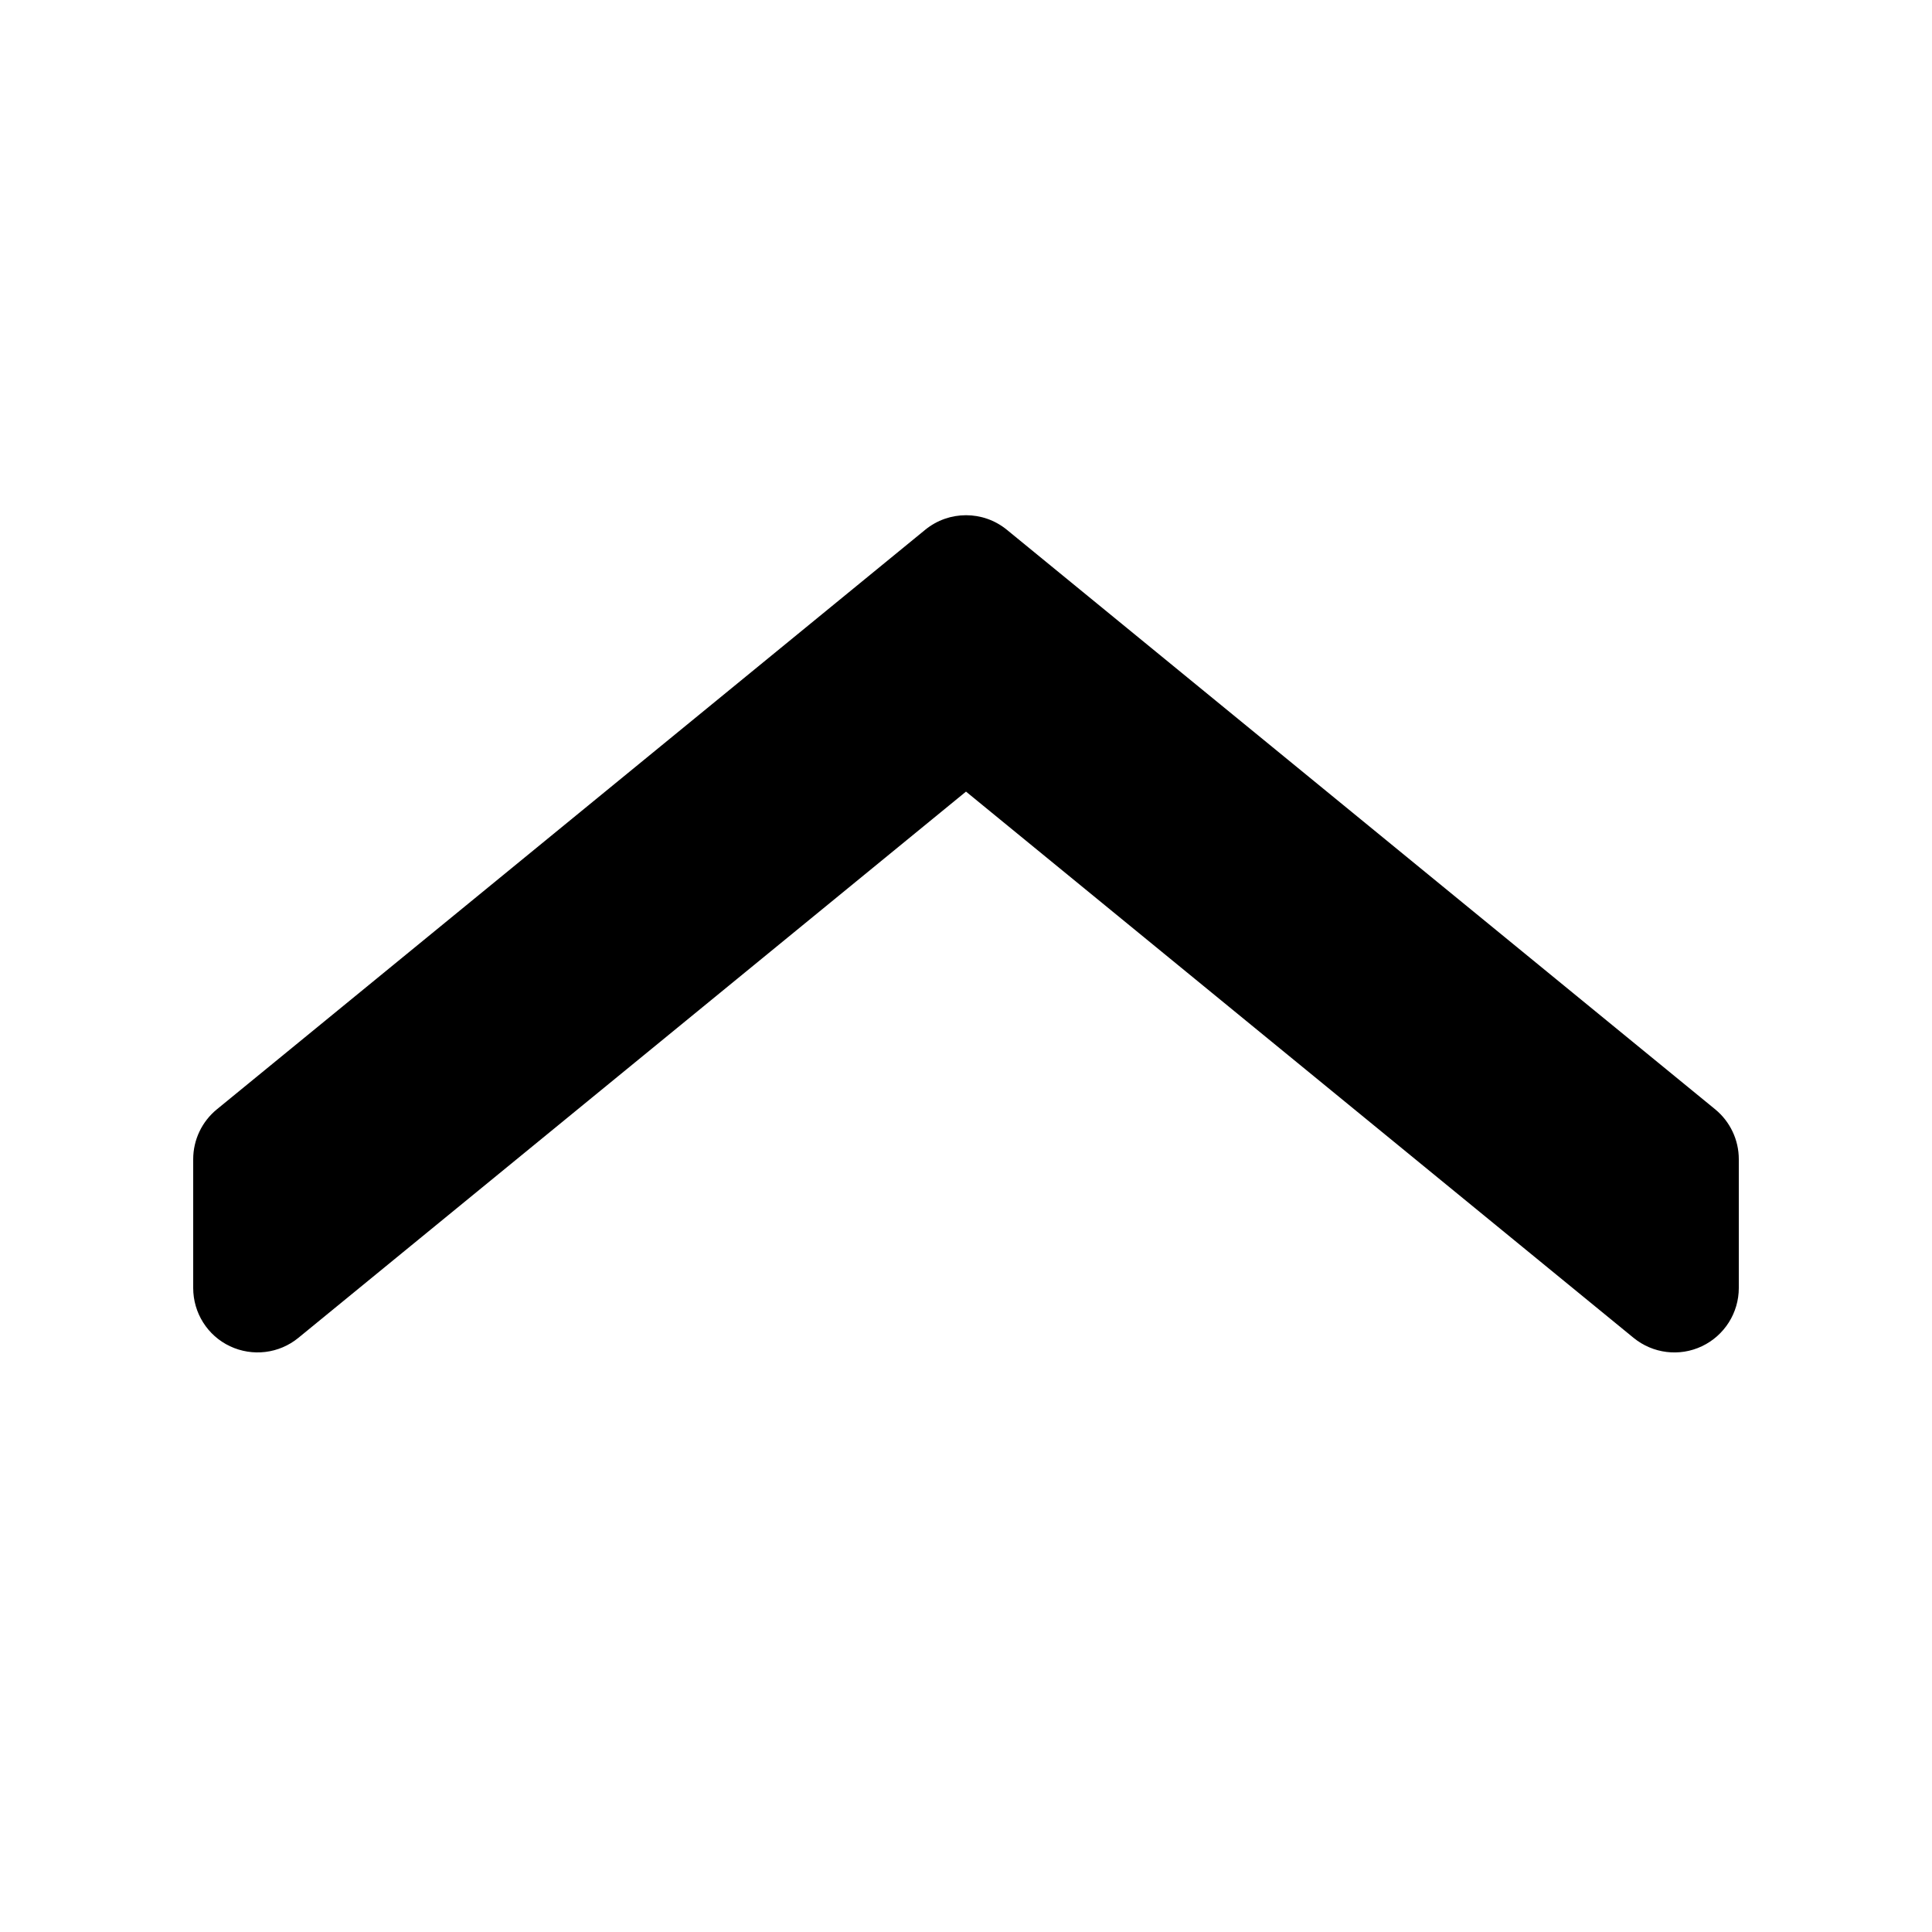
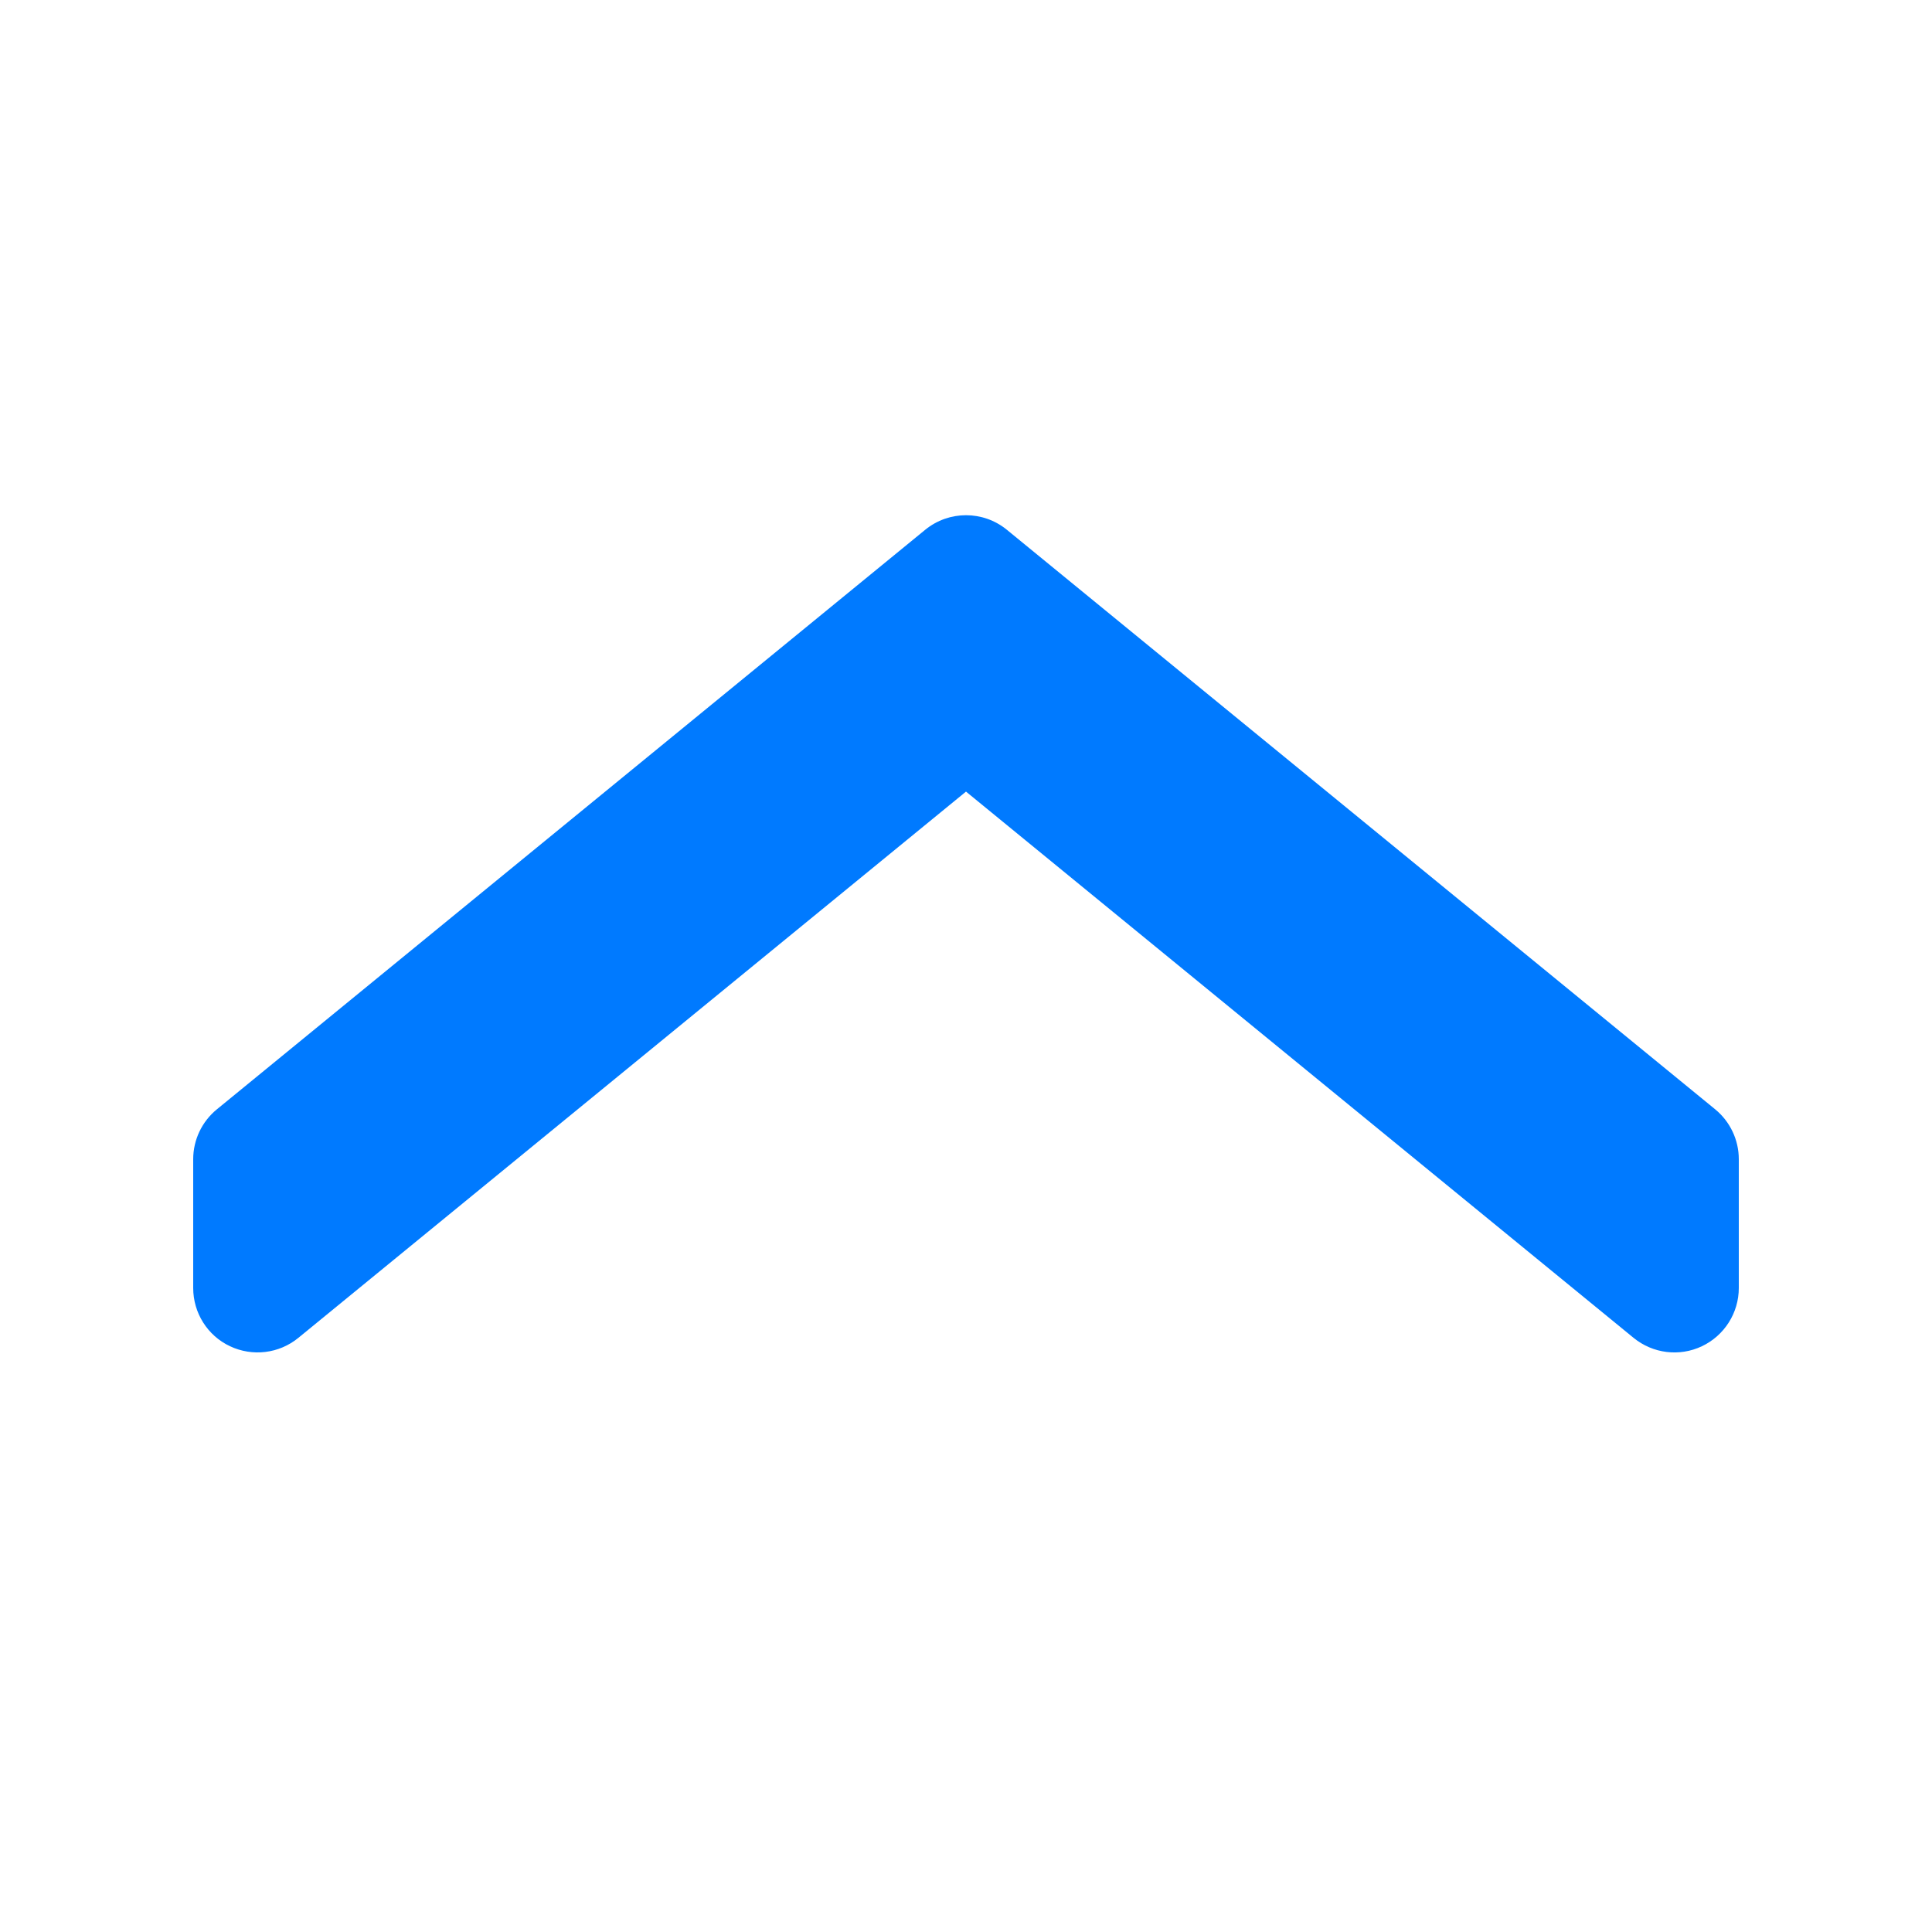
<svg xmlns="http://www.w3.org/2000/svg" viewBox="0 0 30 30">
-   <path d="M27,18v2c0,0.386-0.223,0.738-0.572,0.904c-0.349,0.166-0.762,0.115-1.062-0.13L15,12.292L4.633,20.774 c-0.299,0.245-0.712,0.295-1.062,0.13C3.221,20.739,3,20.386,3,20v-2c0-0.3,0.135-0.584,0.367-0.774l11-9 c0.369-0.301,0.898-0.301,1.267,0l11,9C26.865,17.416,27,17.7,27,18z" />
+   <path style="fill:#007aff" d="M27,18v2c0,0.386-0.223,0.738-0.572,0.904c-0.349,0.166-0.762,0.115-1.062-0.13L15,12.292L4.633,20.774 c-0.299,0.245-0.712,0.295-1.062,0.13C3.221,20.739,3,20.386,3,20v-2c0-0.3,0.135-0.584,0.367-0.774l11-9 c0.369-0.301,0.898-0.301,1.267,0l11,9C26.865,17.416,27,17.7,27,18z" />
</svg>
